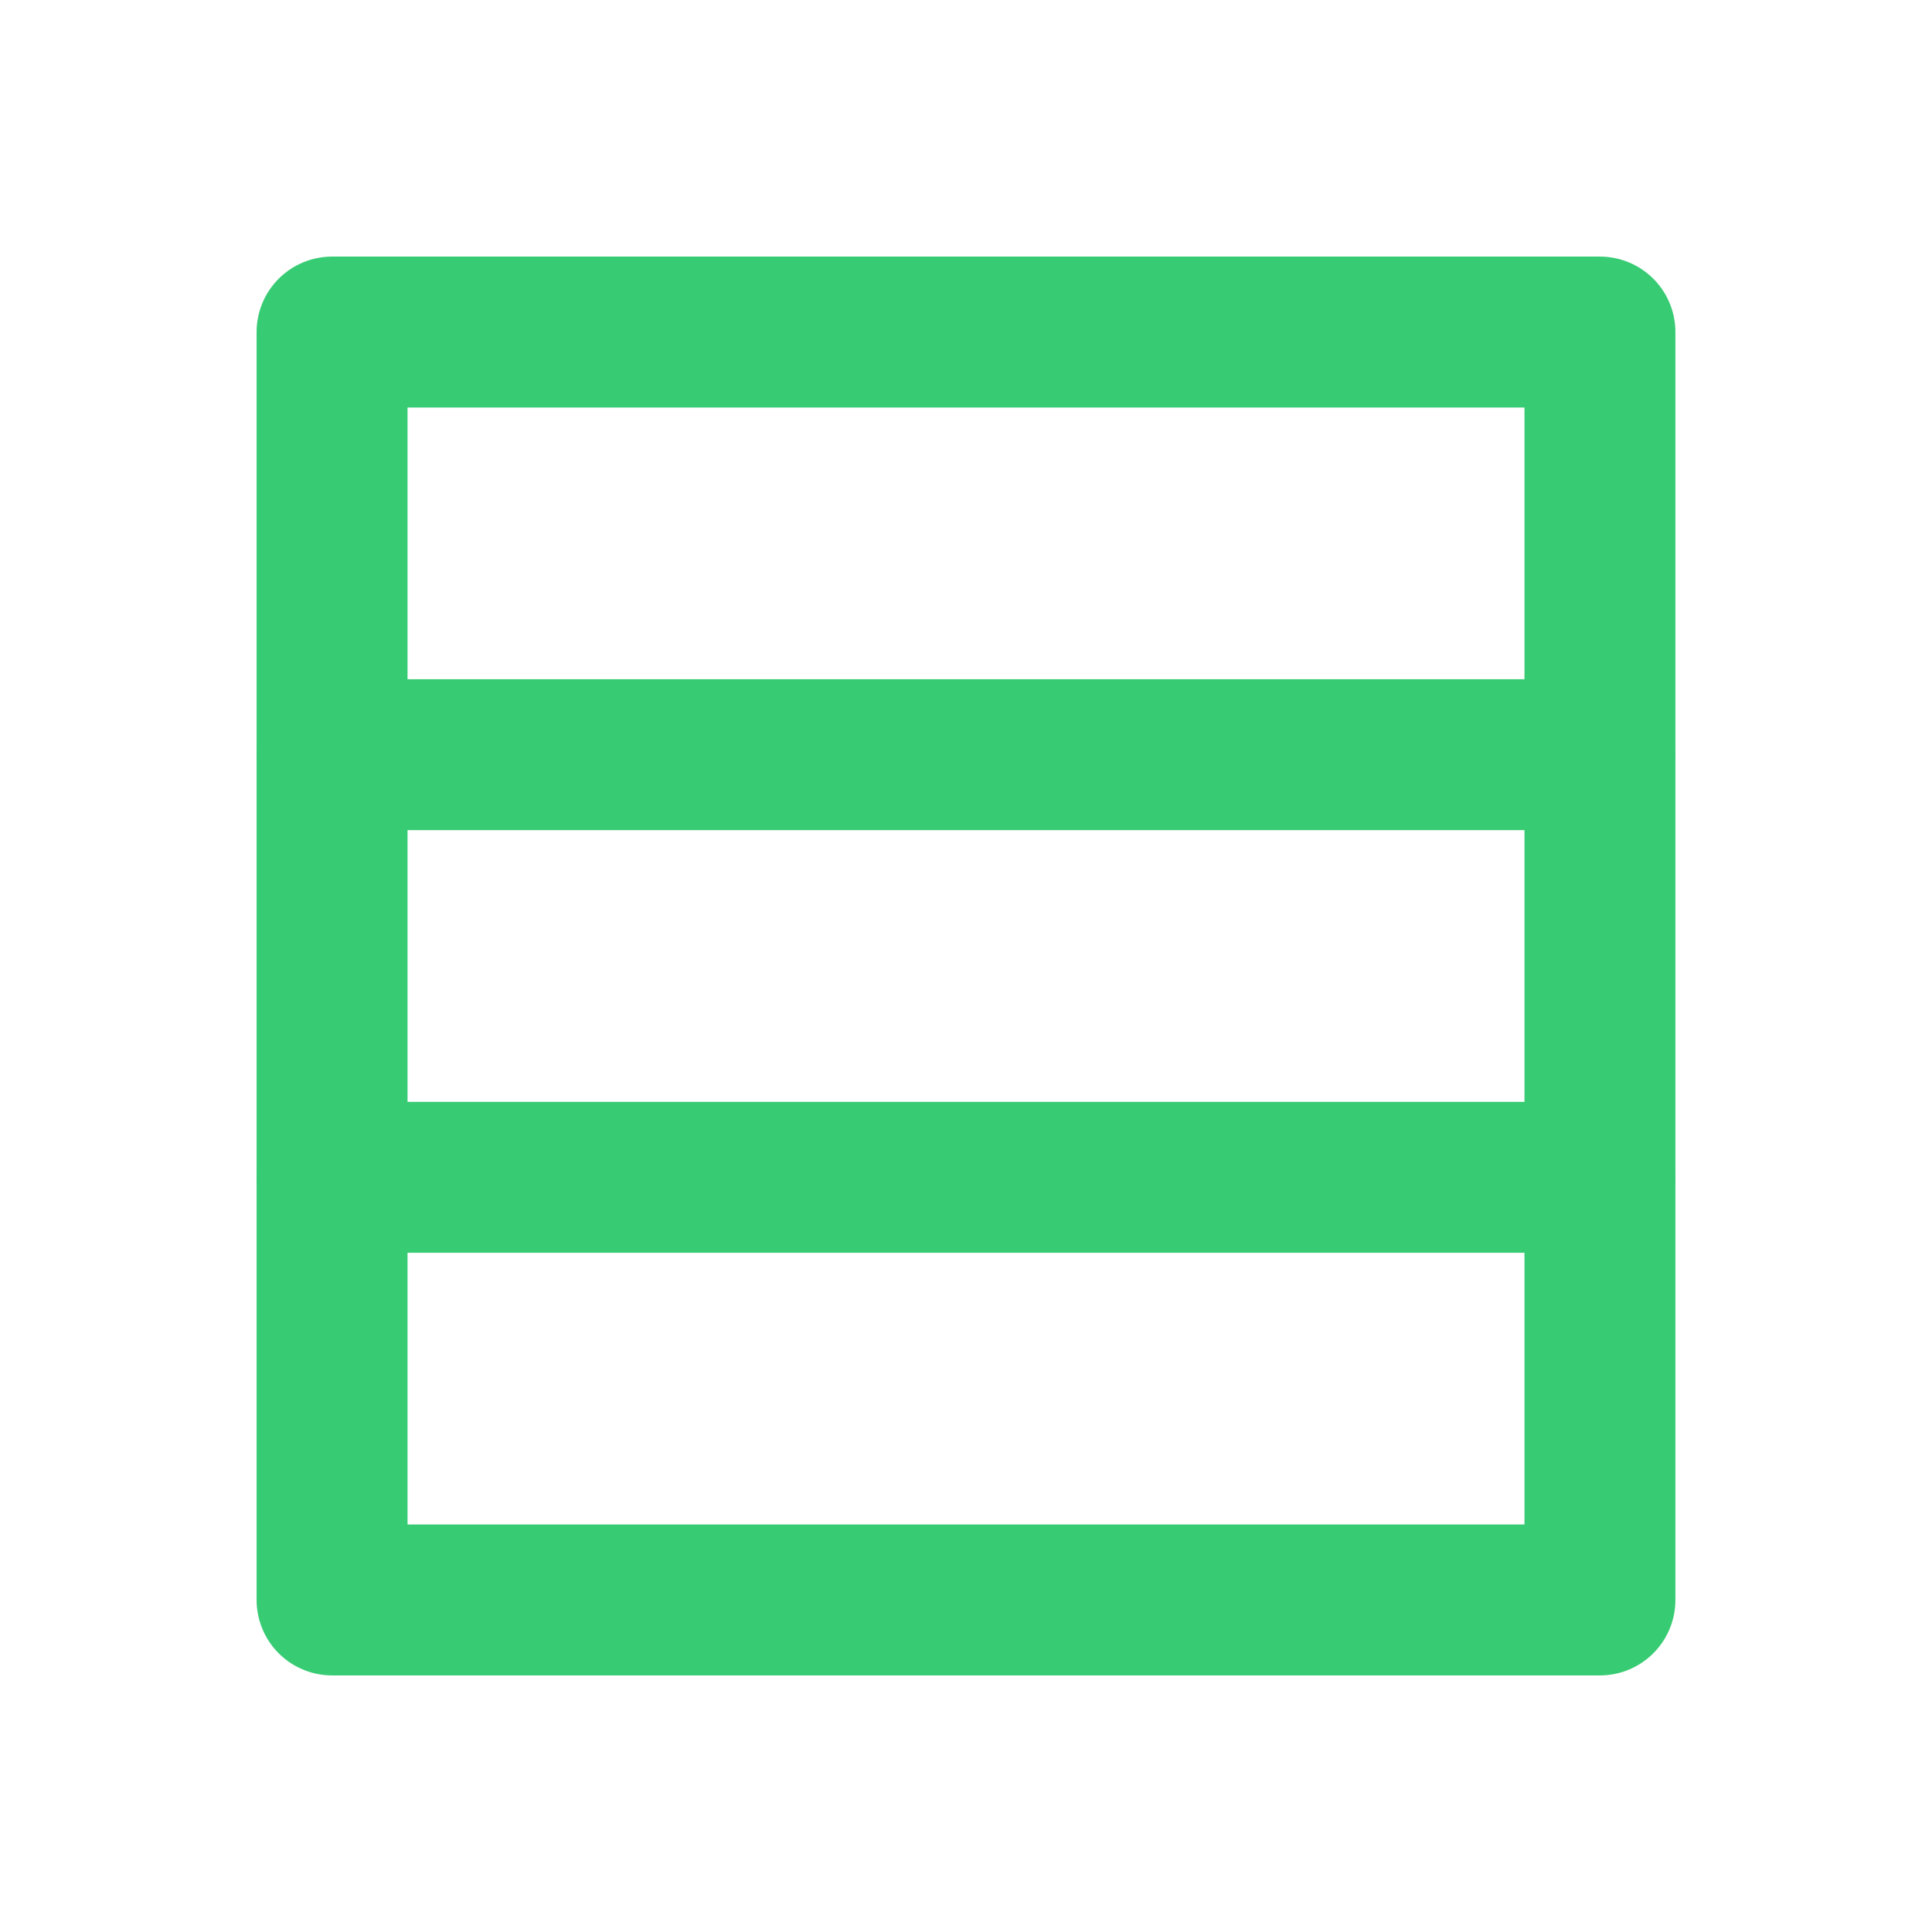
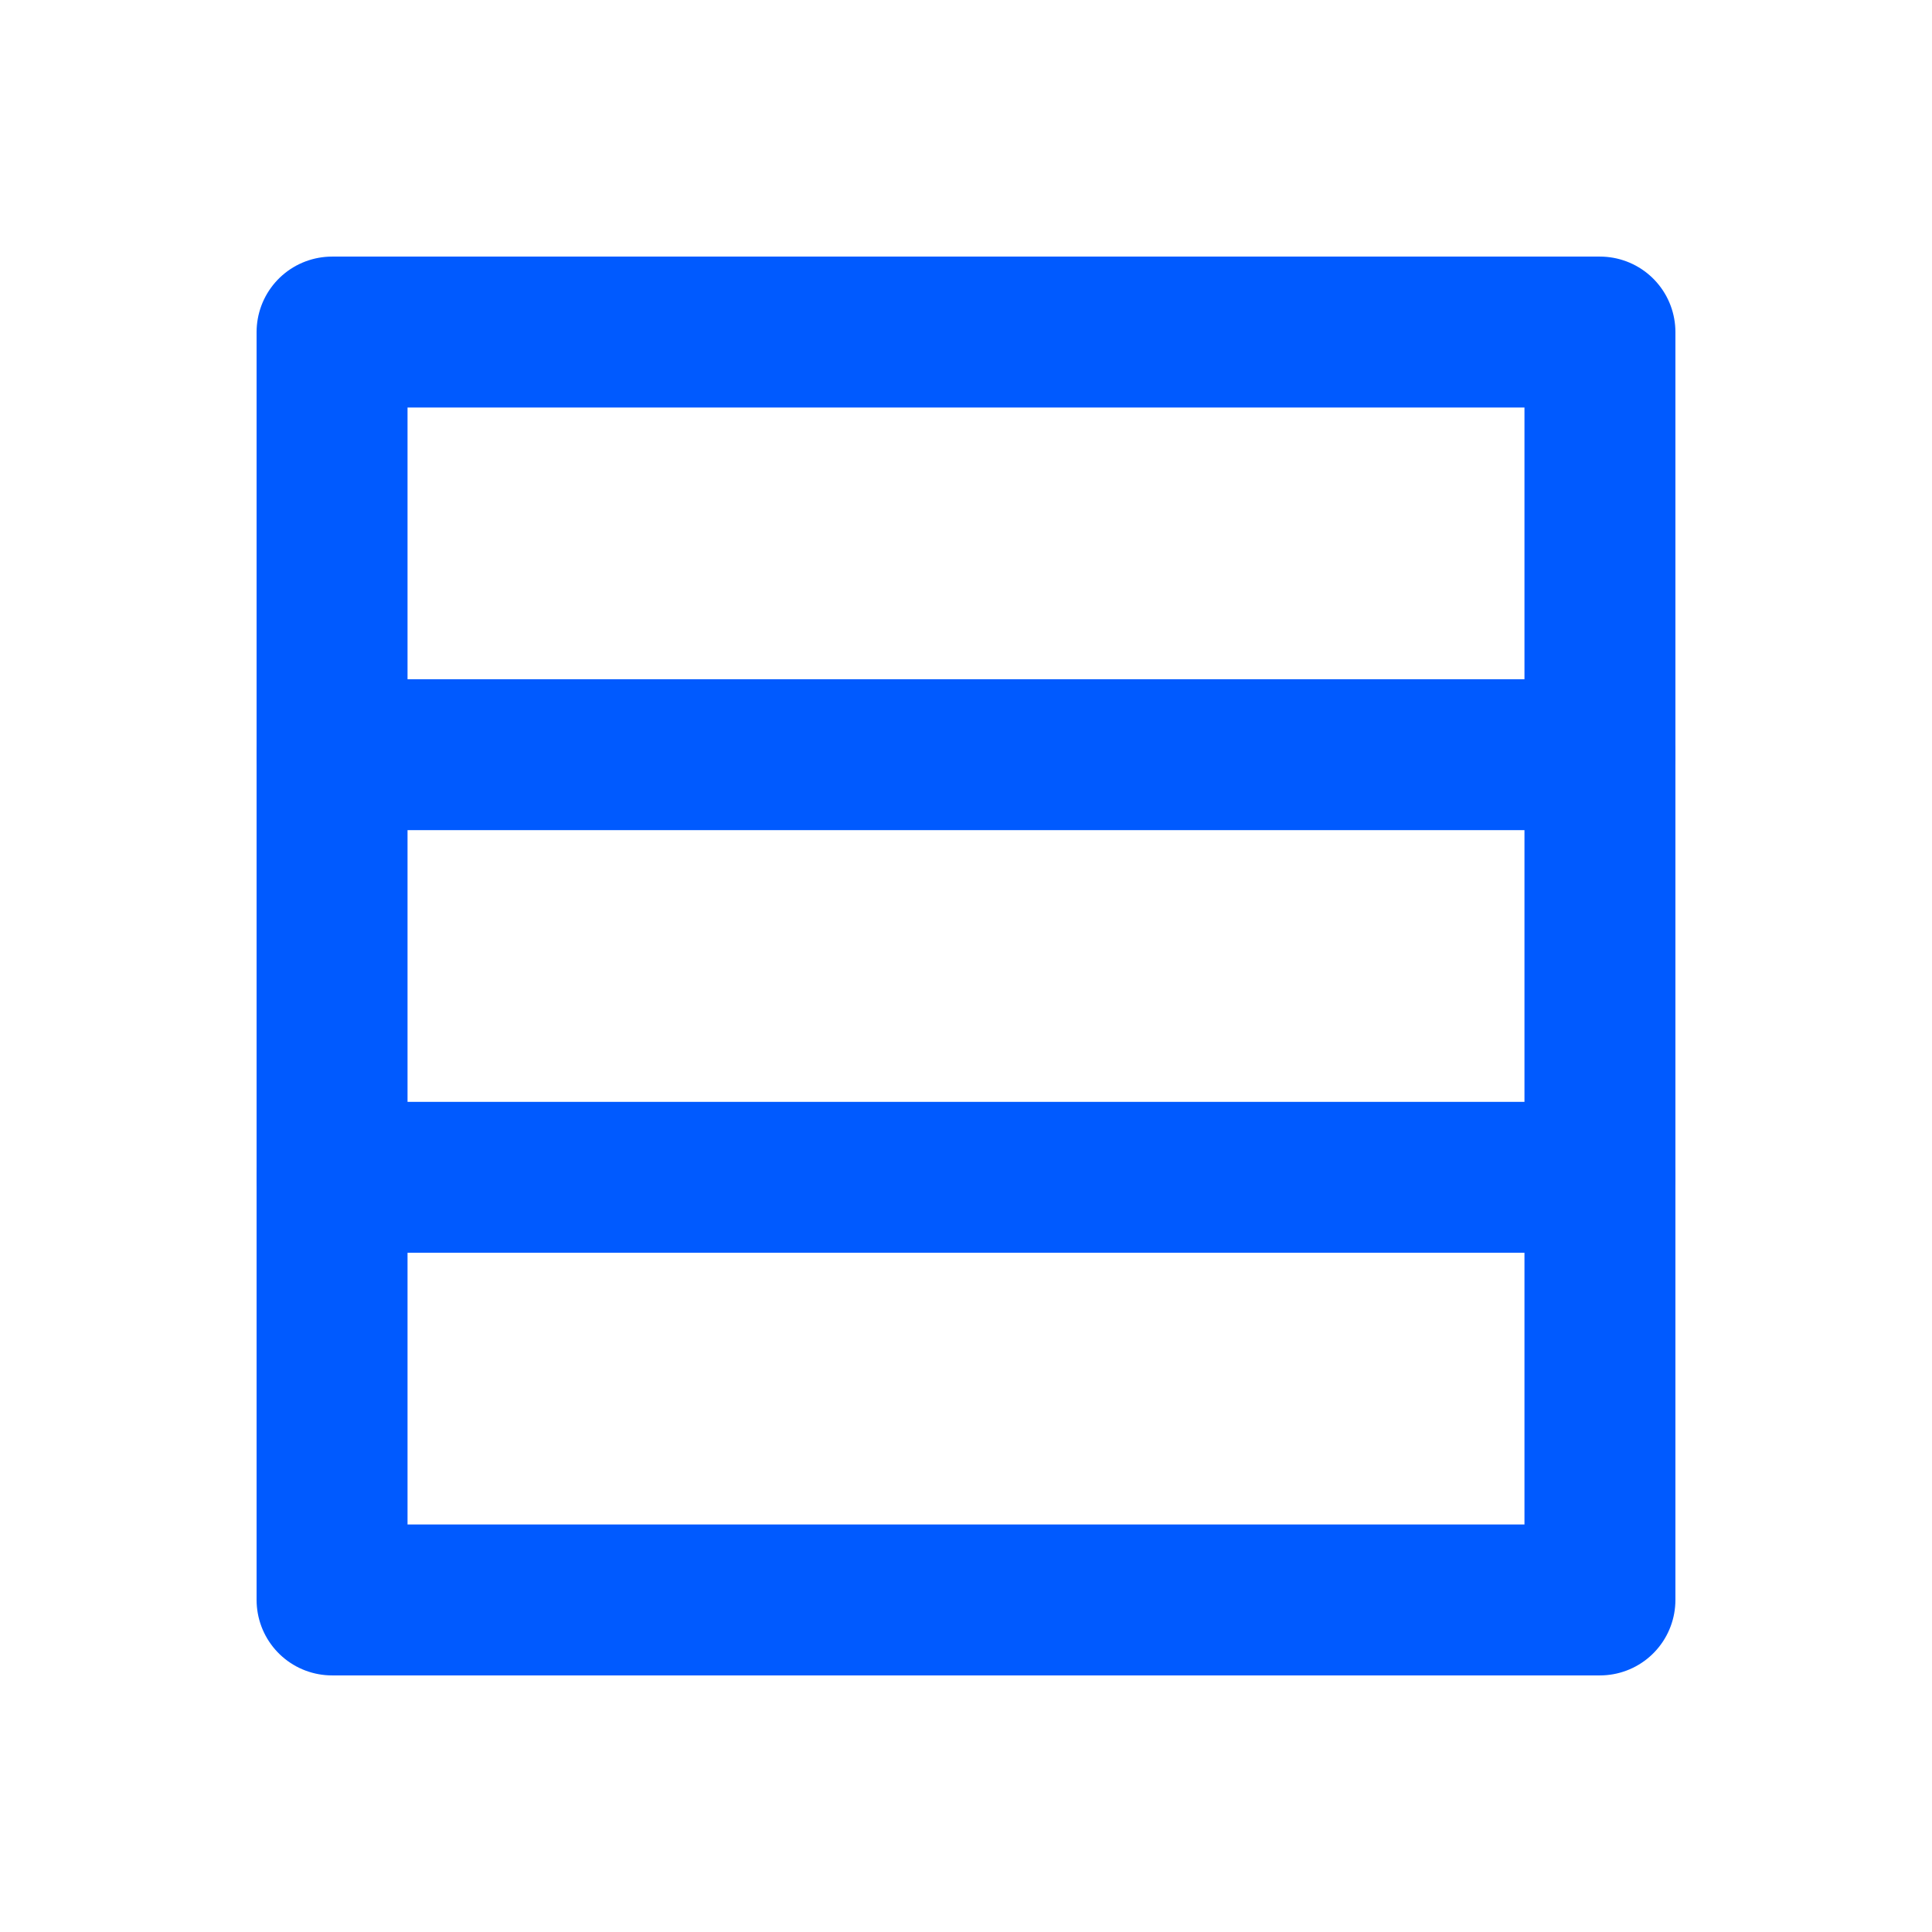
<svg xmlns="http://www.w3.org/2000/svg" enable-background="new 0 0 64 64" id="Layer_1" version="1.1" viewBox="0 0 64 64" xml:space="preserve">
-   <rect fill="none" height="42" stroke="#37CC73" stroke-linecap="round" stroke-linejoin="round" stroke-miterlimit="10" stroke-width="5" width="42" x="11" y="11" />
-   <line fill="none" stroke="#37CC73" stroke-linecap="round" stroke-linejoin="round" stroke-miterlimit="10" stroke-width="5" x1="53" x2="11" y1="25" y2="25" />
-   <line fill="none" stroke="#37CC73" stroke-linecap="round" stroke-linejoin="round" stroke-miterlimit="10" stroke-width="5" x1="53" x2="11" y1="39" y2="39" />
+   <rect fill="none" height="42" stroke="#005AFF" stroke-linecap="round" stroke-linejoin="round" stroke-miterlimit="10" stroke-width="5" width="42" x="11" y="11" />
+   <line fill="none" stroke="#005AFF" stroke-linecap="round" stroke-linejoin="round" stroke-miterlimit="10" stroke-width="5" x1="53" x2="11" y1="25" y2="25" />
+   <line fill="none" stroke="#005AFF" stroke-linecap="round" stroke-linejoin="round" stroke-miterlimit="10" stroke-width="5" x1="53" x2="11" y1="39" y2="39" />
</svg>
